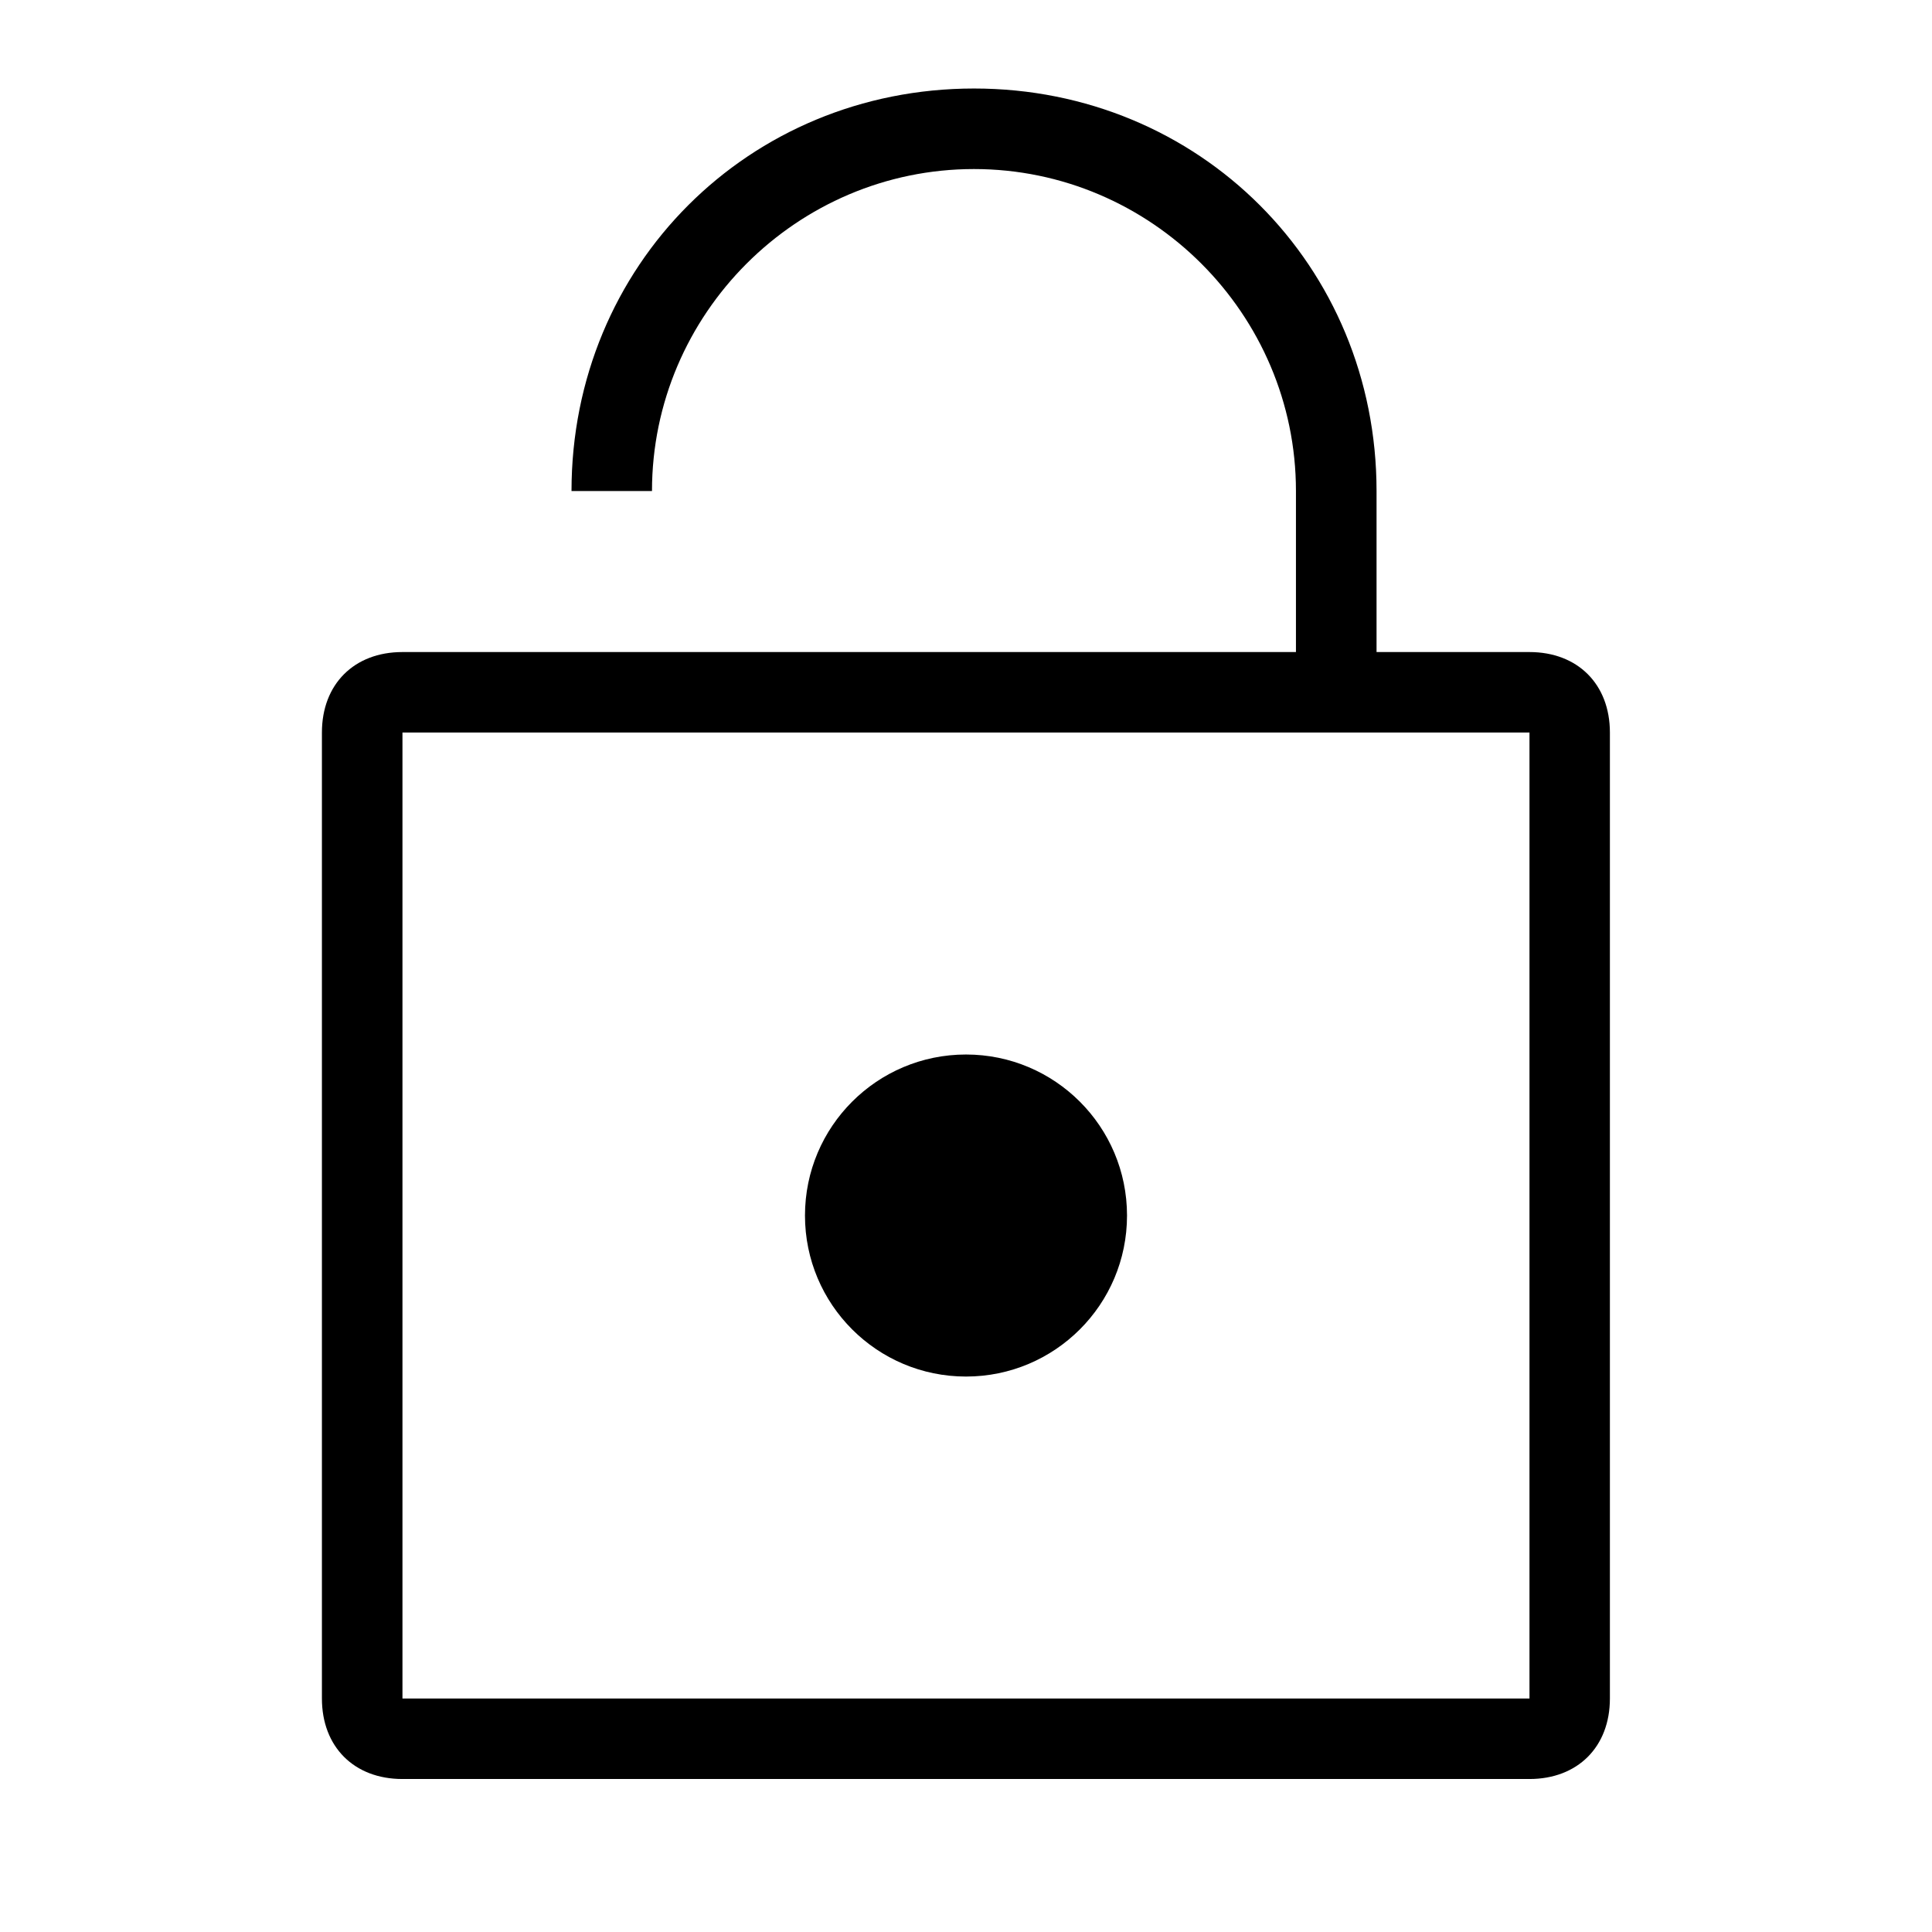
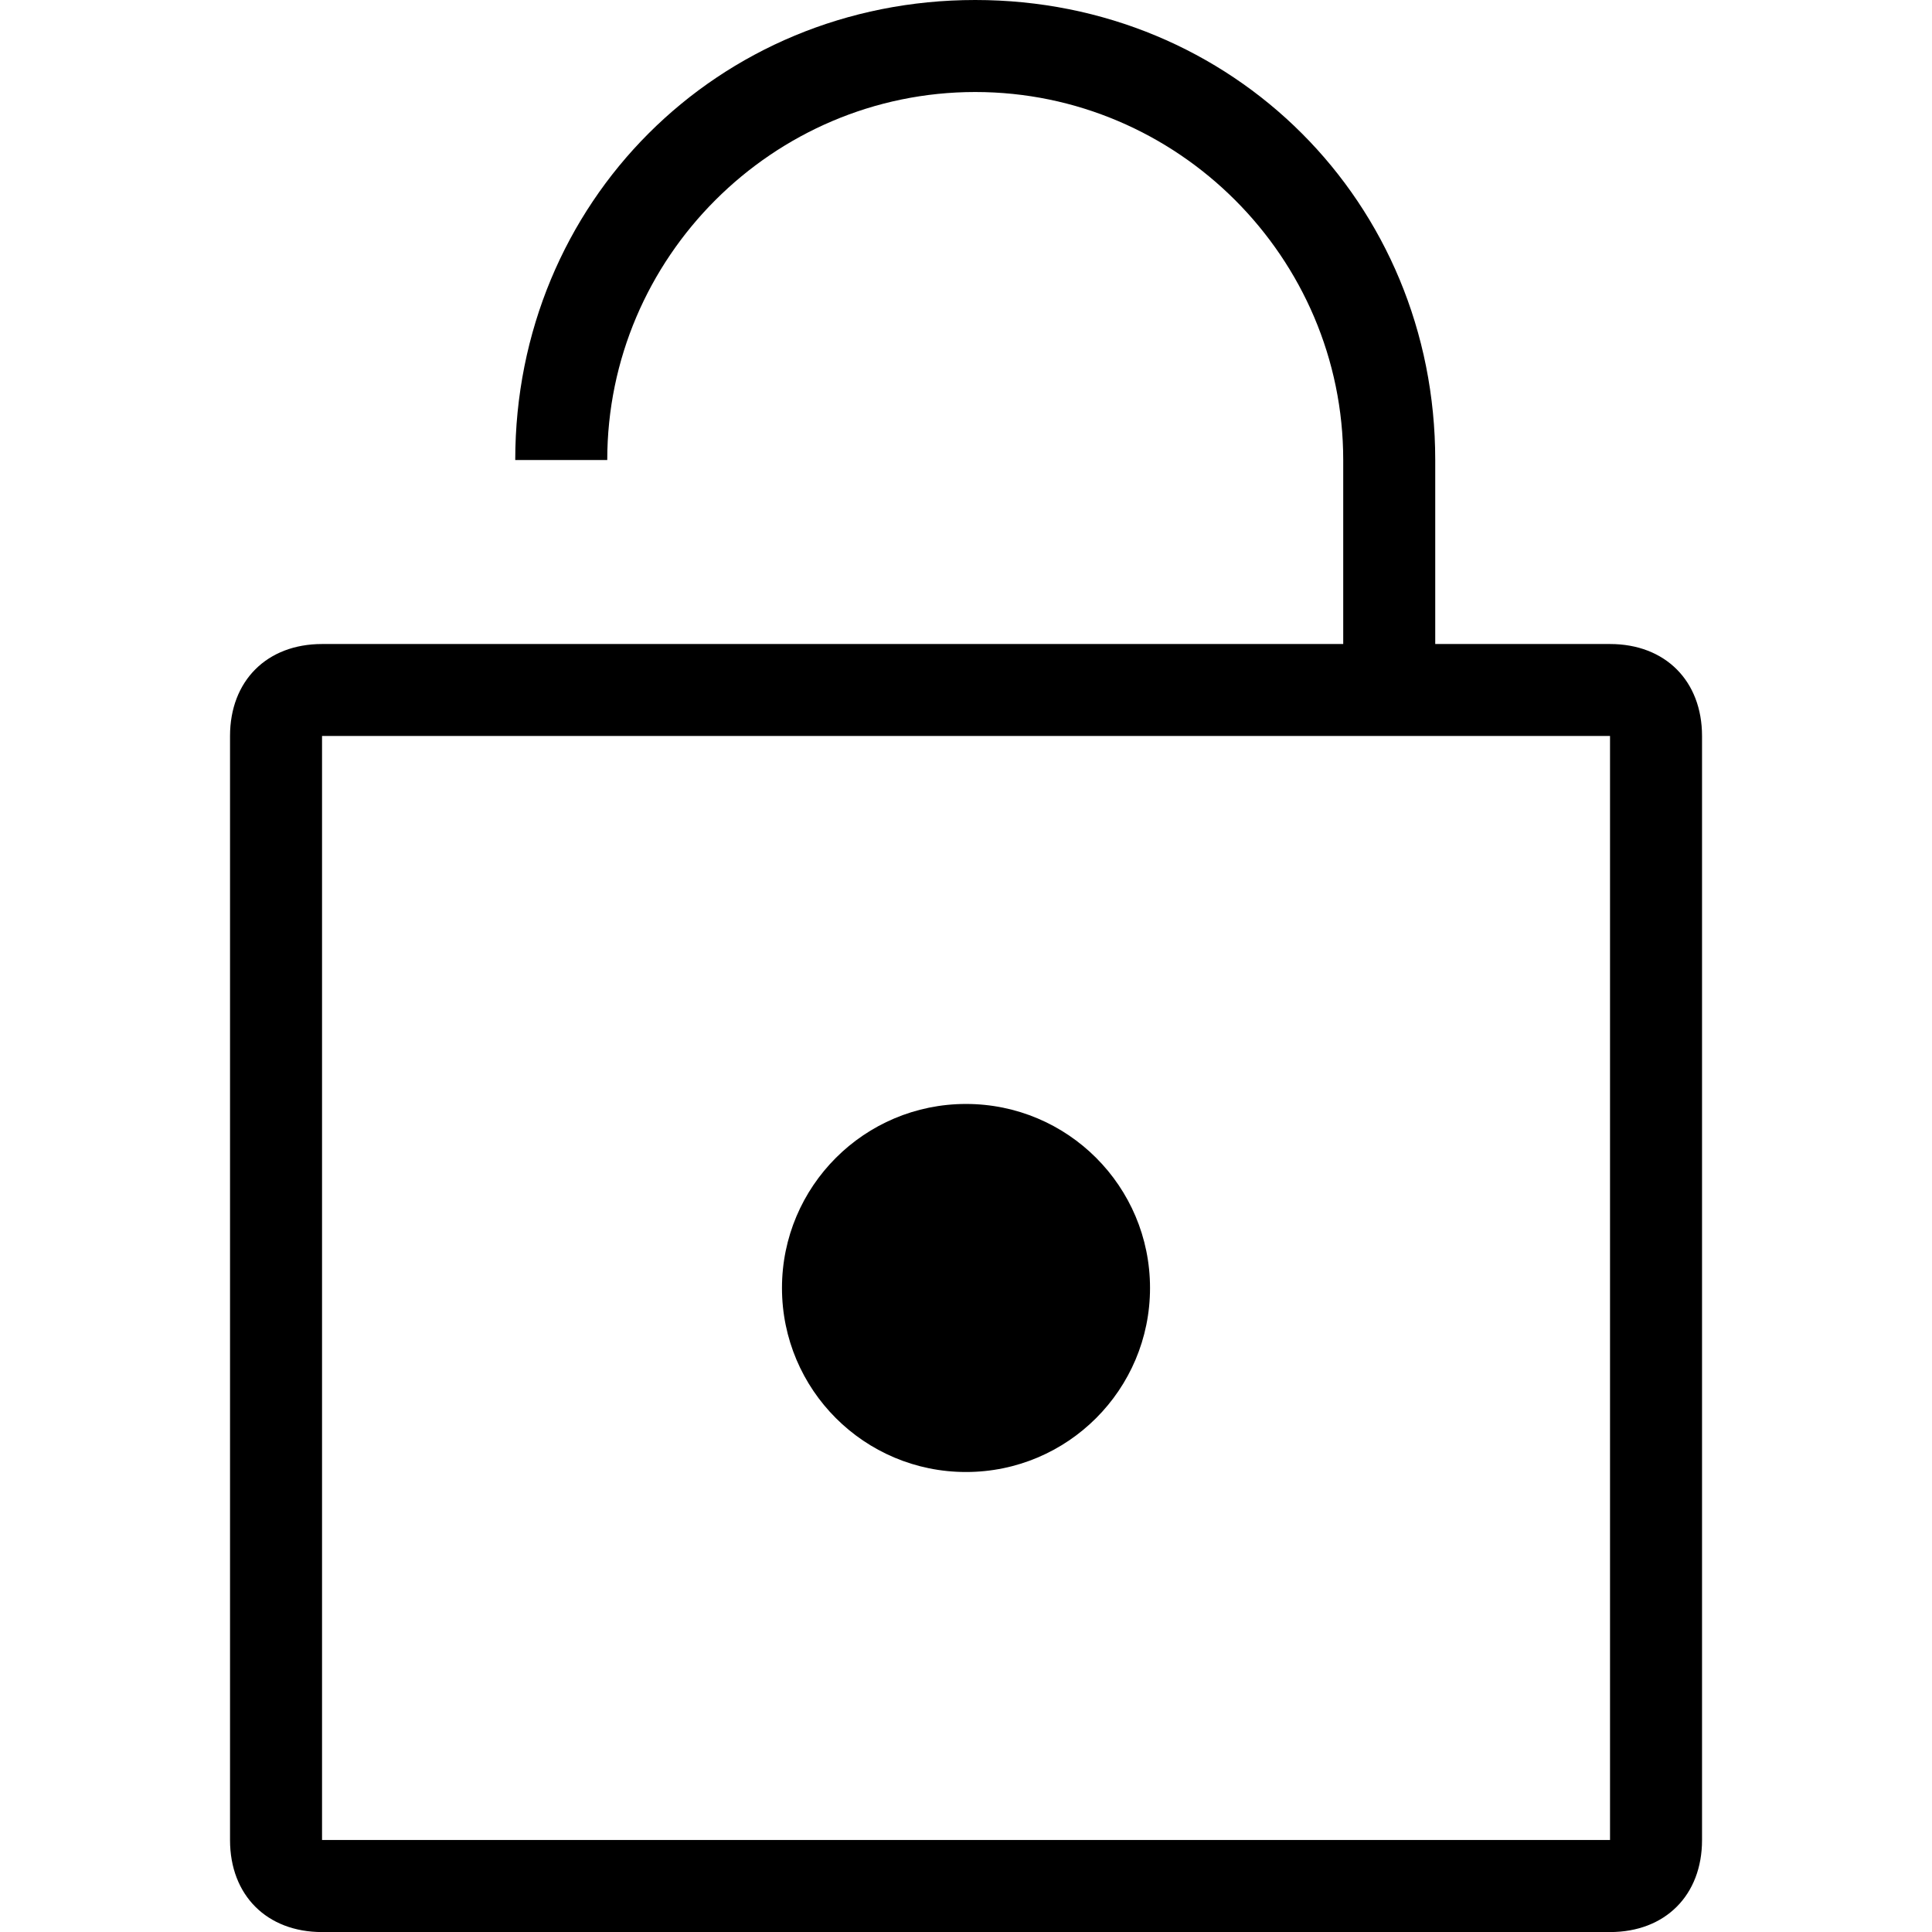
<svg xmlns="http://www.w3.org/2000/svg" version="1.1" width="32" height="32" viewBox="0 0 32 32">
-   <path fill="#000" d="M18.667 20.133c0 1.473-1.194 2.667-2.667 2.667s-2.667-1.194-2.667-2.667c0-1.473 1.194-2.667 2.667-2.667s2.667 1.194 2.667 2.667z" />
-   <path fill="#000" d="M25.333 10.8h-2.533v-2.667c0-3.733-2.933-6.667-6.667-6.667s-6.667 2.933-6.667 6.667v0h1.333c0-2.933 2.4-5.333 5.333-5.333s5.333 2.4 5.333 5.333v2.667h-14.8c-0.8 0-1.333 0.533-1.333 1.333v16c0 0.8 0.533 1.333 1.333 1.333h18.667c0.8 0 1.333-0.533 1.333-1.333v-16c0-0.8-0.533-1.333-1.333-1.333zM25.333 28.133h-18.667v-16h18.667v16z" />
+   <path fill="#000" d="M19.048 21.333c0 1.683-1.364 3.048-3.048 3.048s-3.048-1.364-3.048-3.048c0-1.683 1.364-3.048 3.048-3.048s3.048 1.364 3.048 3.048z" />
+   <path fill="#000" d="M26.667 10.667h-2.895v-3.048c0-4.267-3.352-7.619-7.619-7.619s-7.619 3.352-7.619 7.619v0h1.524c0-3.352 2.743-6.095 6.095-6.095s6.095 2.743 6.095 6.095v3.048h-16.914c-0.914 0-1.524 0.61-1.524 1.524v18.286c0 0.914 0.61 1.524 1.524 1.524h21.333c0.914 0 1.524-0.61 1.524-1.524v-18.286c0-0.914-0.61-1.524-1.524-1.524zM26.667 30.476h-21.333v-18.286h21.333v18.286z" />
</svg>
